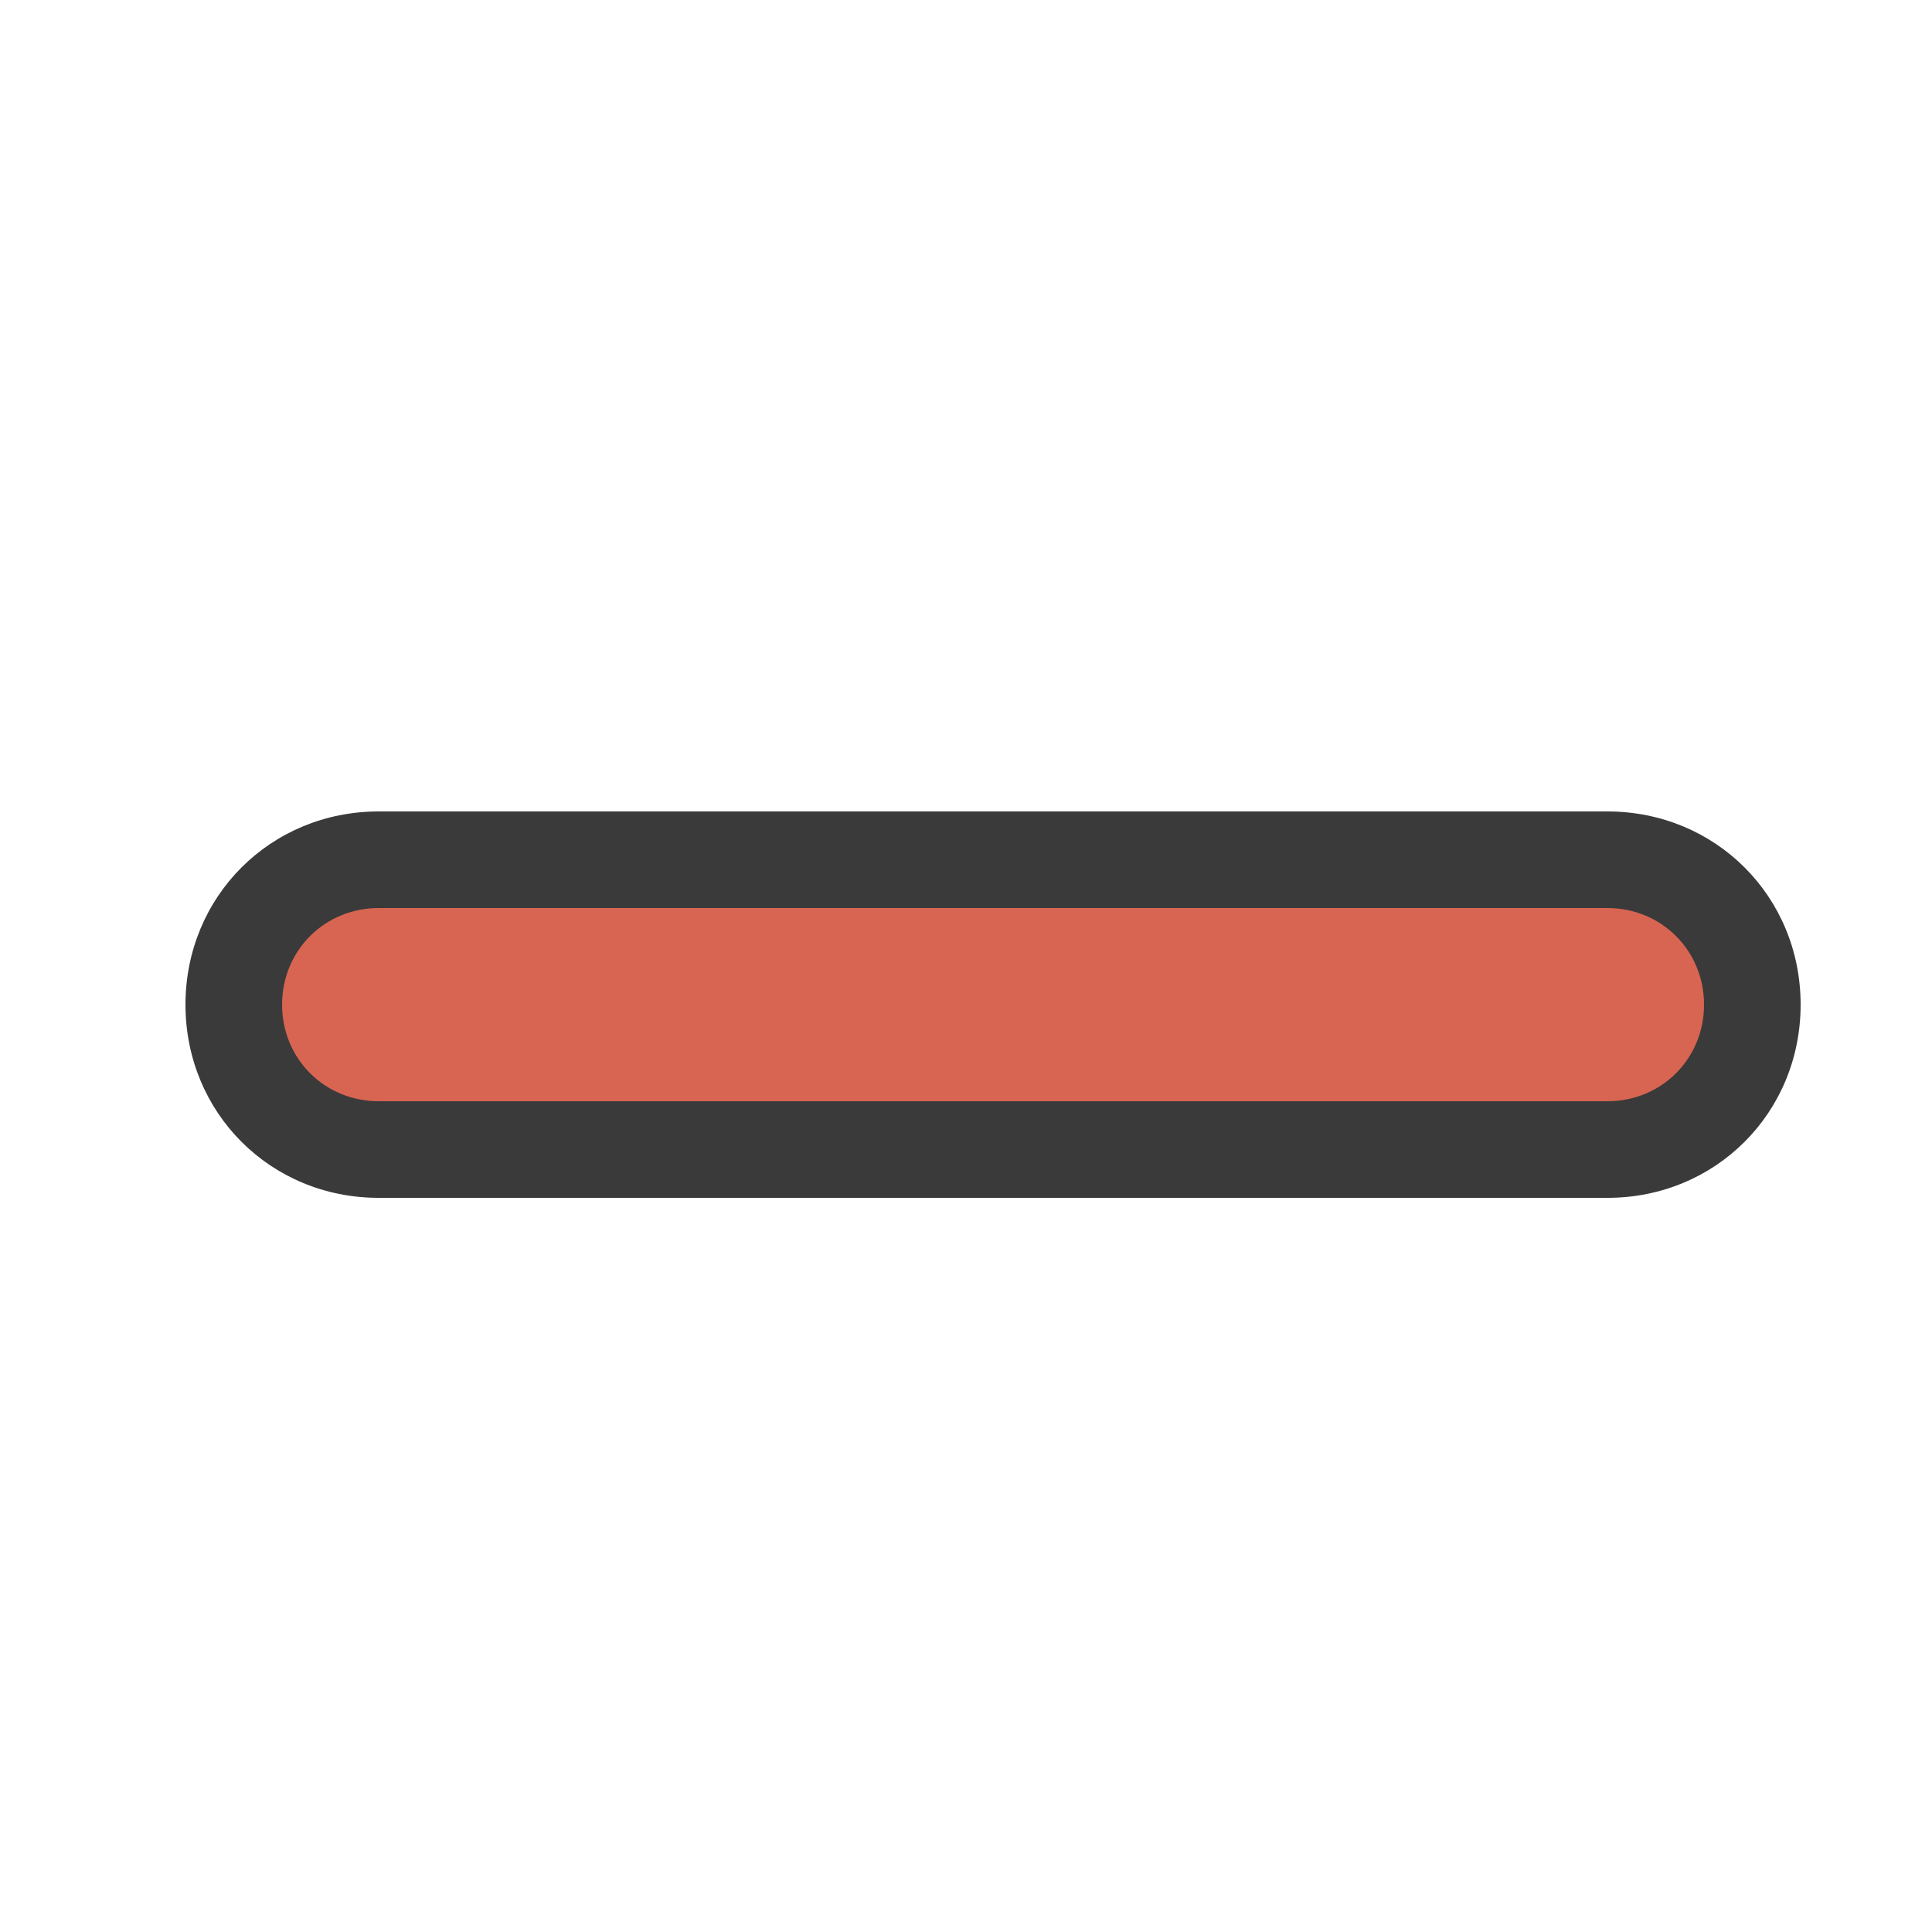
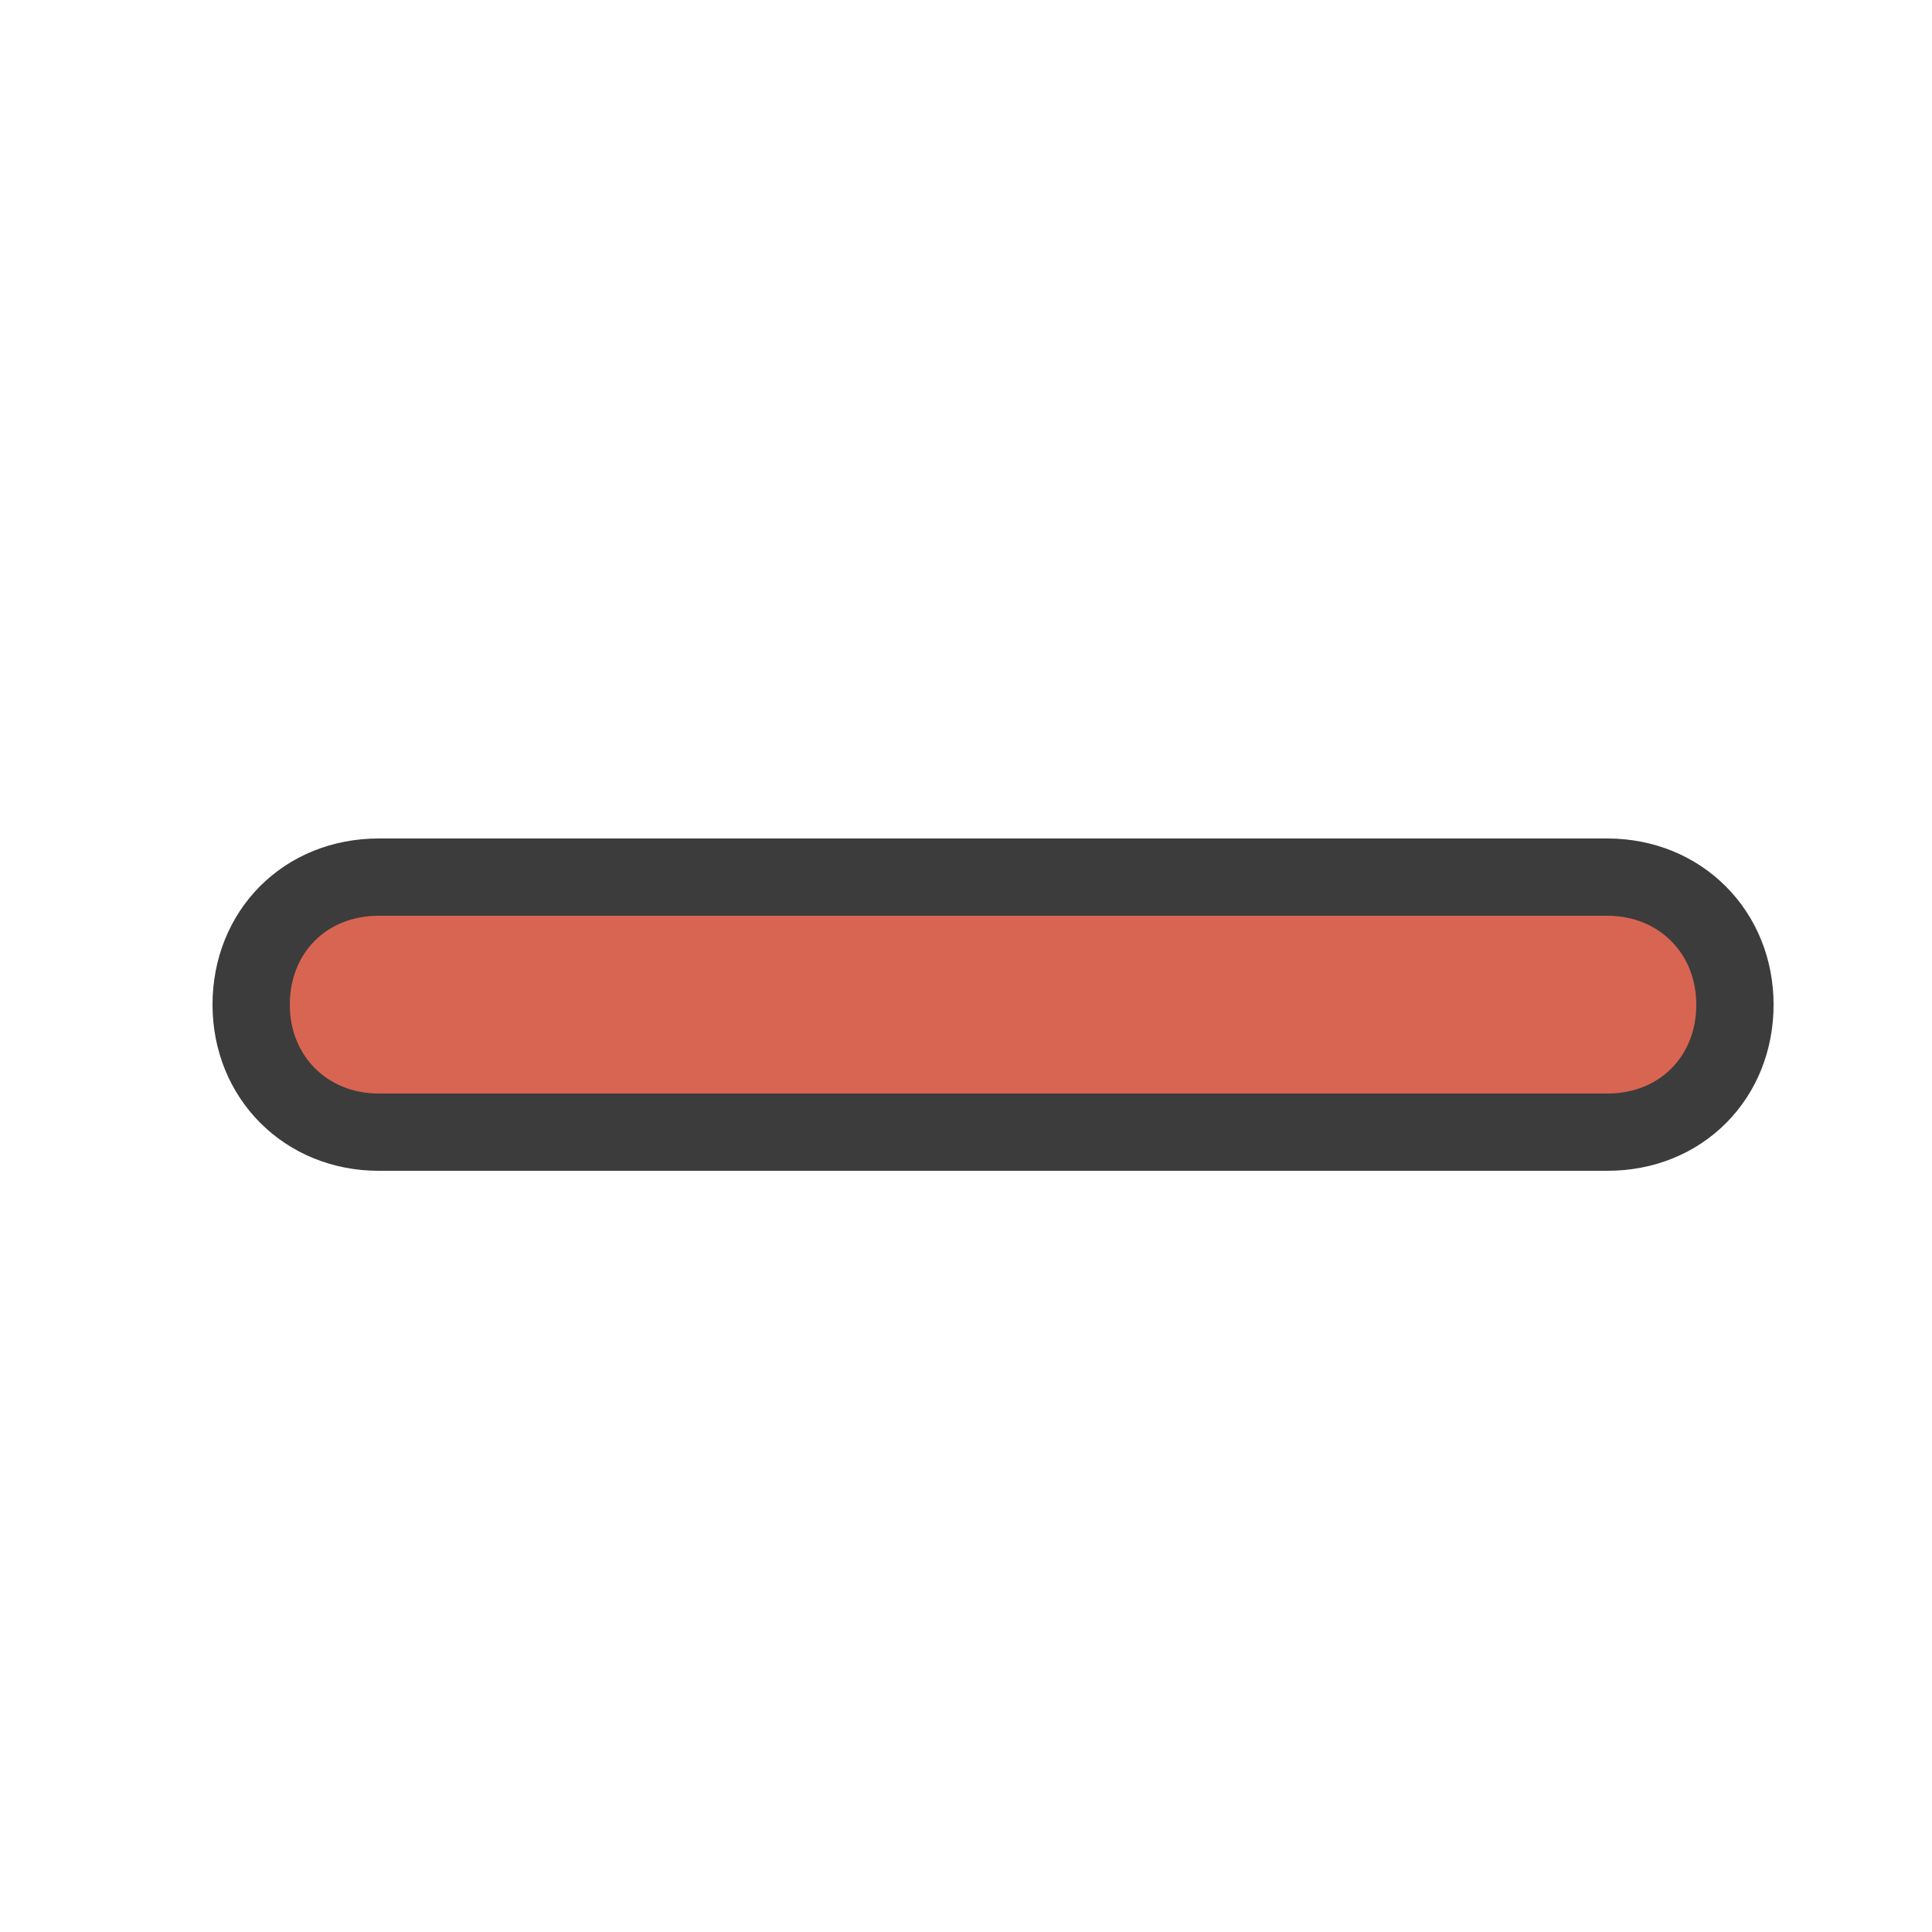
<svg xmlns="http://www.w3.org/2000/svg" id="Layer_1" version="1.1" viewBox="0 0 50 50">
  <defs>
    <style>
      .st0 {
        fill: #d86552;
-       }
- 
-       .st1 {
-         fill: #3a3a3a;
+         stroke: #3c3c3c;
+         stroke-miterlimit: 10;
+         stroke-width: 2px;
      }
    </style>
  </defs>
-   <path class="st0" d="M9.8,29.8c-2.1,0-3.8-1.6-3.8-3.8s1.6-3.8,3.8-3.8h31.8c2.1,0,3.8,1.6,3.8,3.8s-1.6,3.8-3.8,3.8H9.8Z" />
-   <path class="st1" d="M41.6,23.5c1.4,0,2.5,1.1,2.5,2.5s-1.1,2.5-2.5,2.5H9.8c-1.4,0-2.5-1.1-2.5-2.5s1.1-2.5,2.5-2.5h31.8M41.6,21H9.8c-2.8,0-5,2.2-5,5s2.2,5,5,5h31.8c2.8,0,5-2.2,5-5s-2.2-5-5-5h0Z" />
+   <path class="st0" d="M9.8,29.3c-1.88,0-3.3-1.42-3.3-3.3s1.39-3.3,3.3-3.3h31.8c1.88,0,3.3,1.42,3.3,3.3s-1.39,3.3-3.3,3.3H9.8Z" />
</svg>
